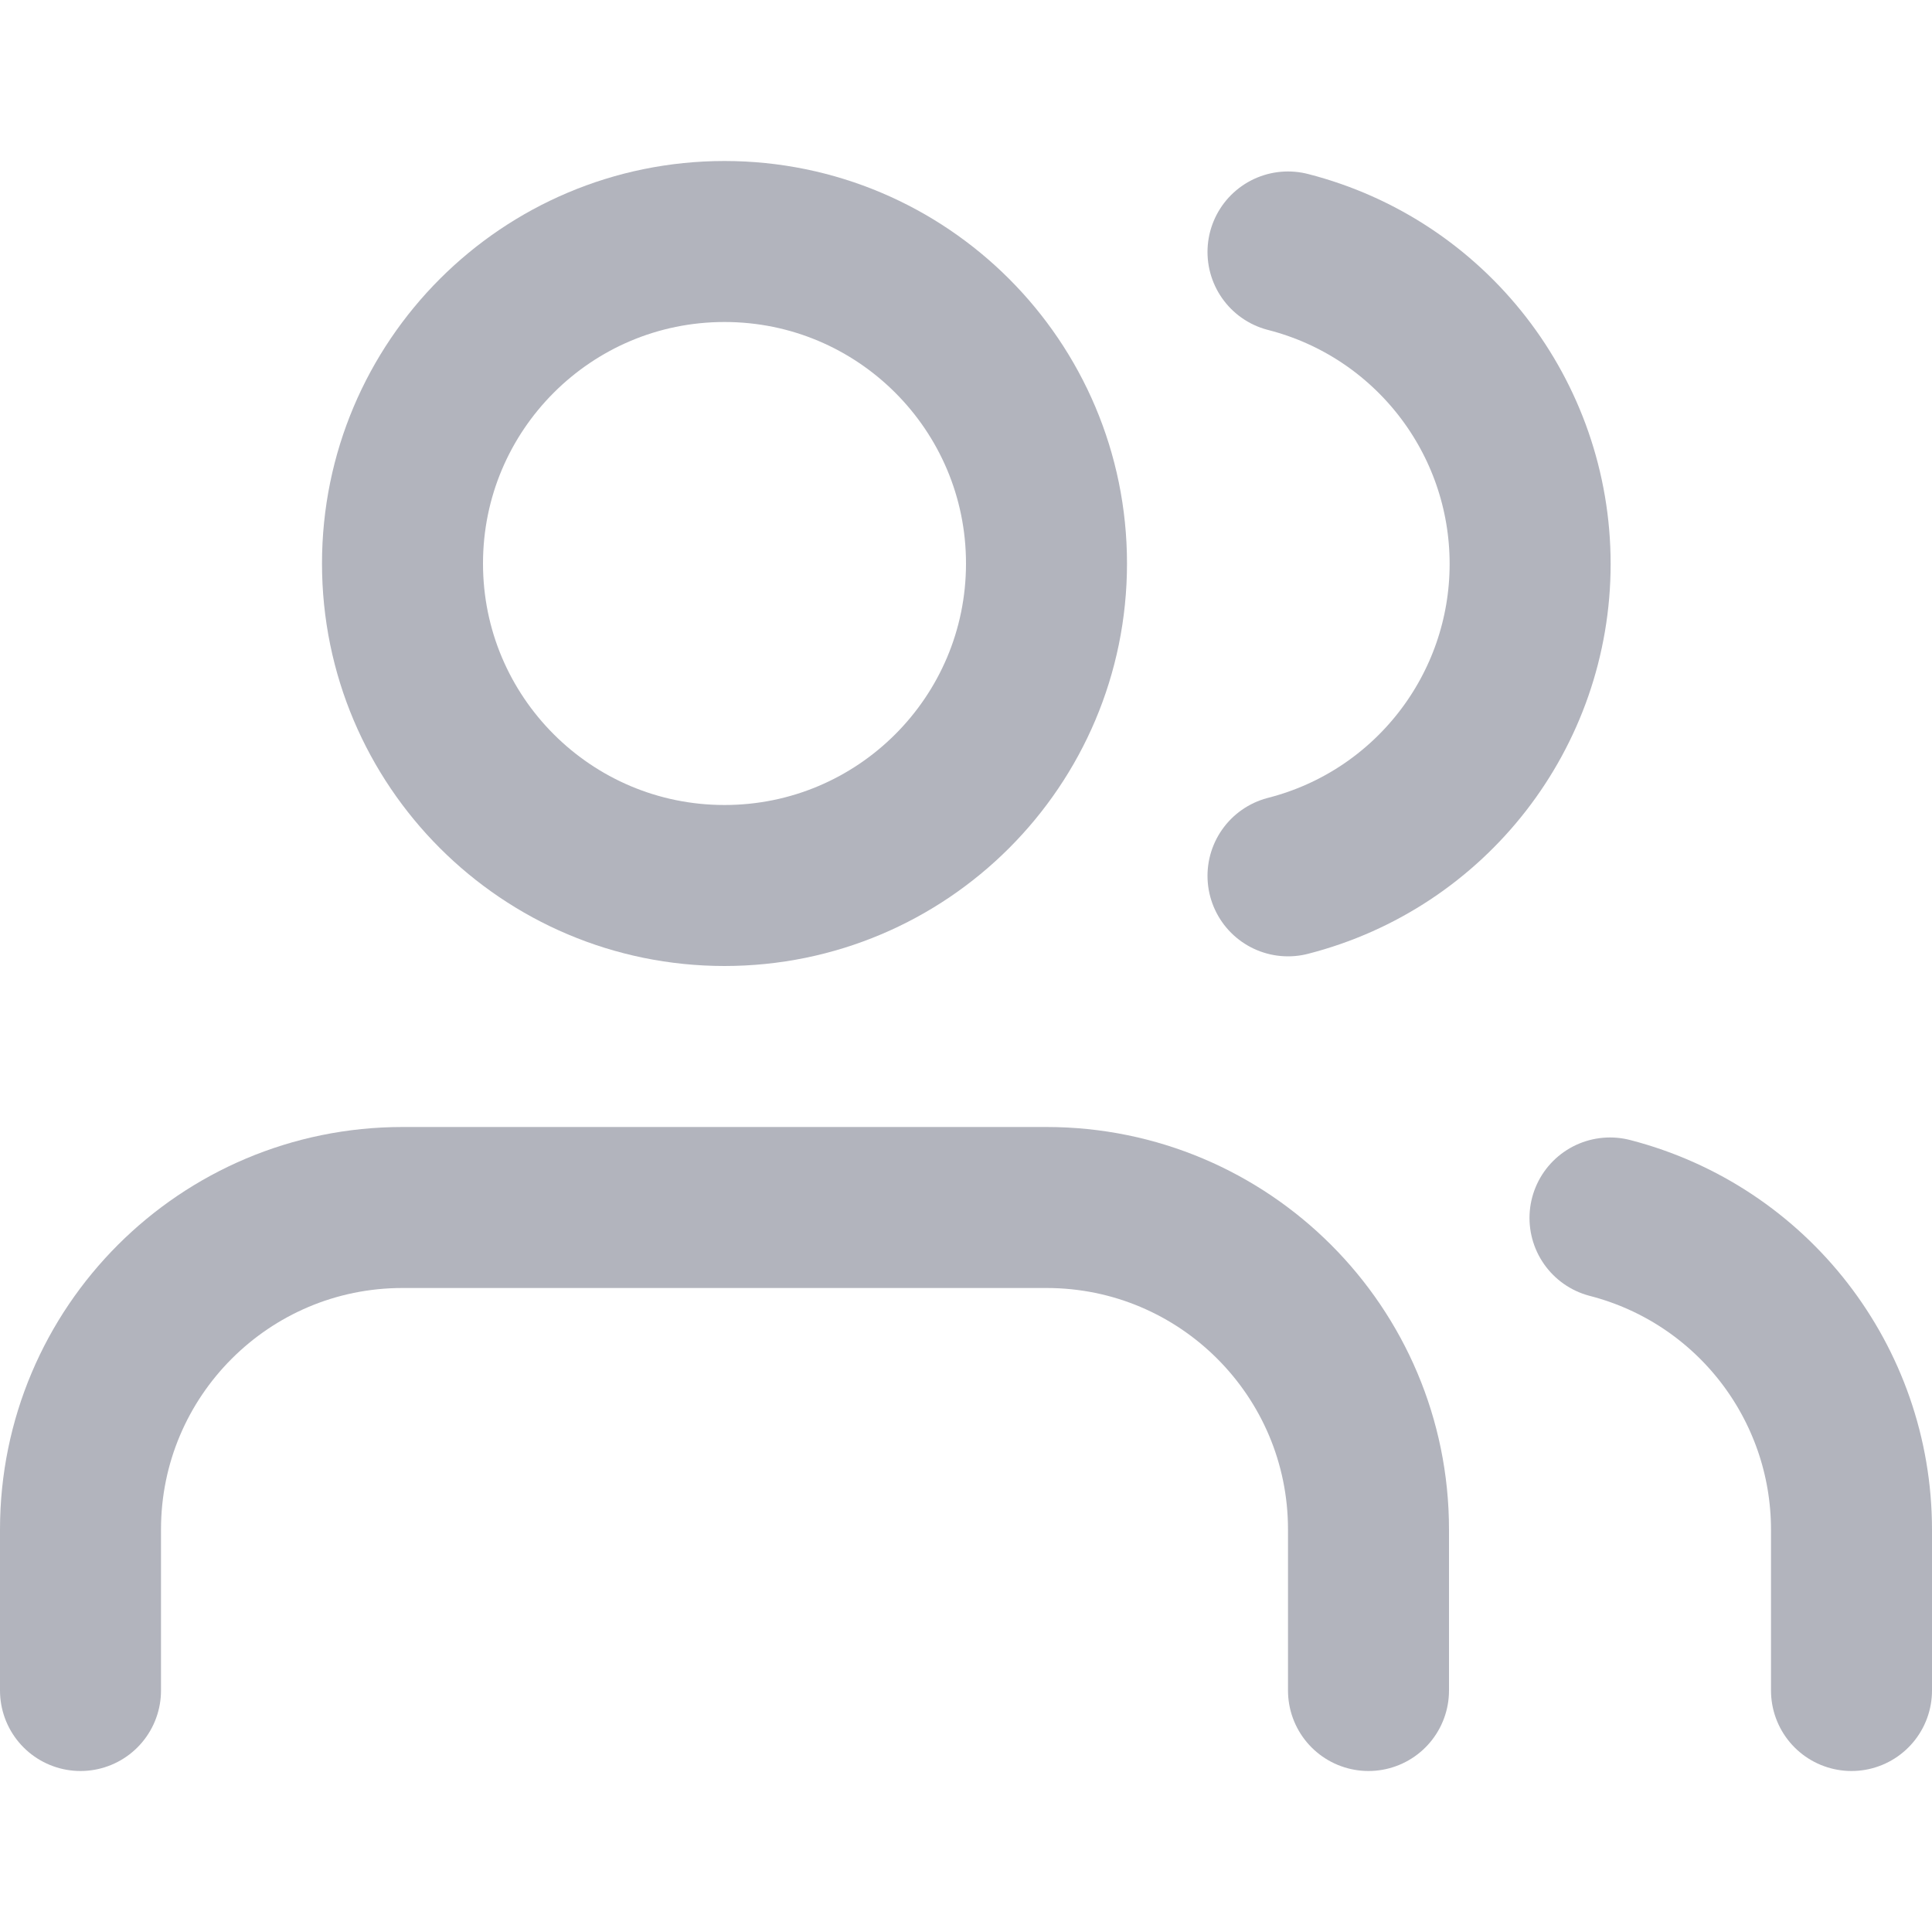
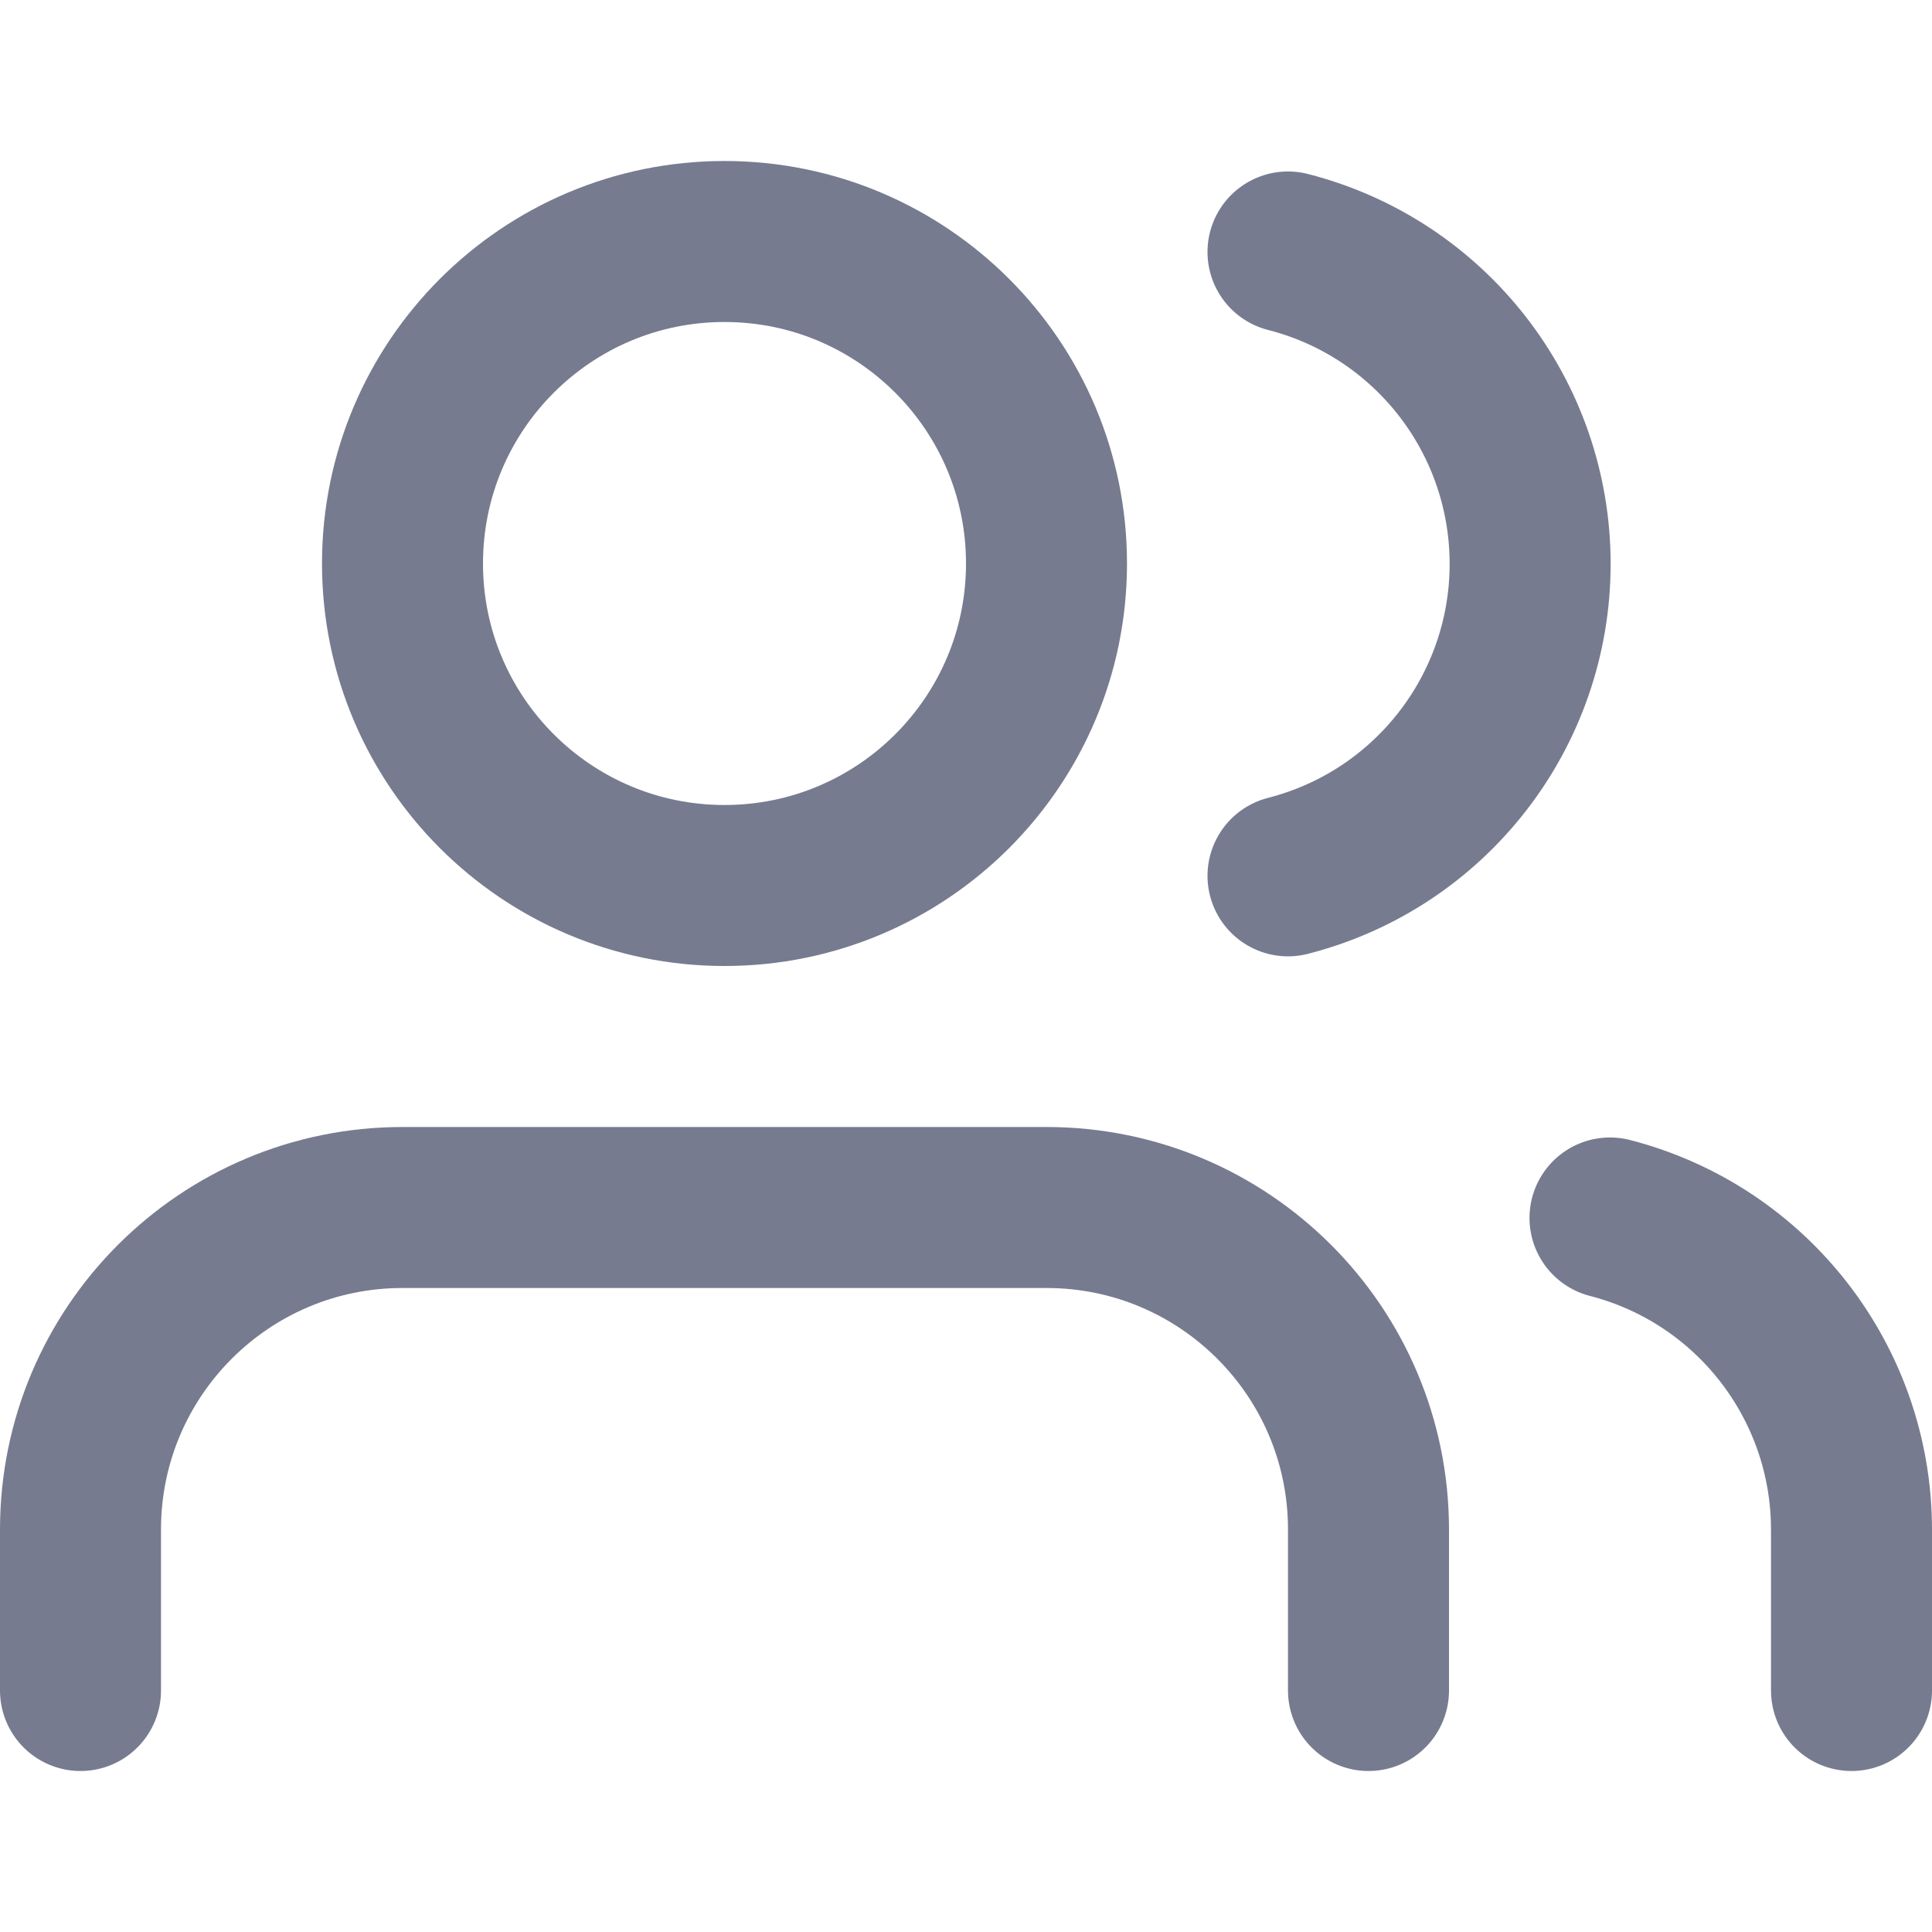
- <svg xmlns="http://www.w3.org/2000/svg" width="20" height="20" viewBox="0 0 24 24" fill="none" stroke="#b2b4bd" stroke-width="2" stroke-linecap="round" stroke-linejoin="round" class="feather feather-users">
+ <svg xmlns="http://www.w3.org/2000/svg" width="20" height="20" viewBox="0 0 24 24" fill="none" stroke="#777b8f" stroke-width="2" stroke-linecap="round" stroke-linejoin="round" class="feather feather-users">
  <path d="M17 21v-2a4 4 0 0 0-4-4H5a4 4 0 0 0-4 4v2" />
  <circle cx="9" cy="7" r="4" />
  <path d="M23 21v-2a4 4 0 0 0-3-3.87" />
  <path d="M16 3.13a4 4 0 0 1 0 7.75" />
</svg>
